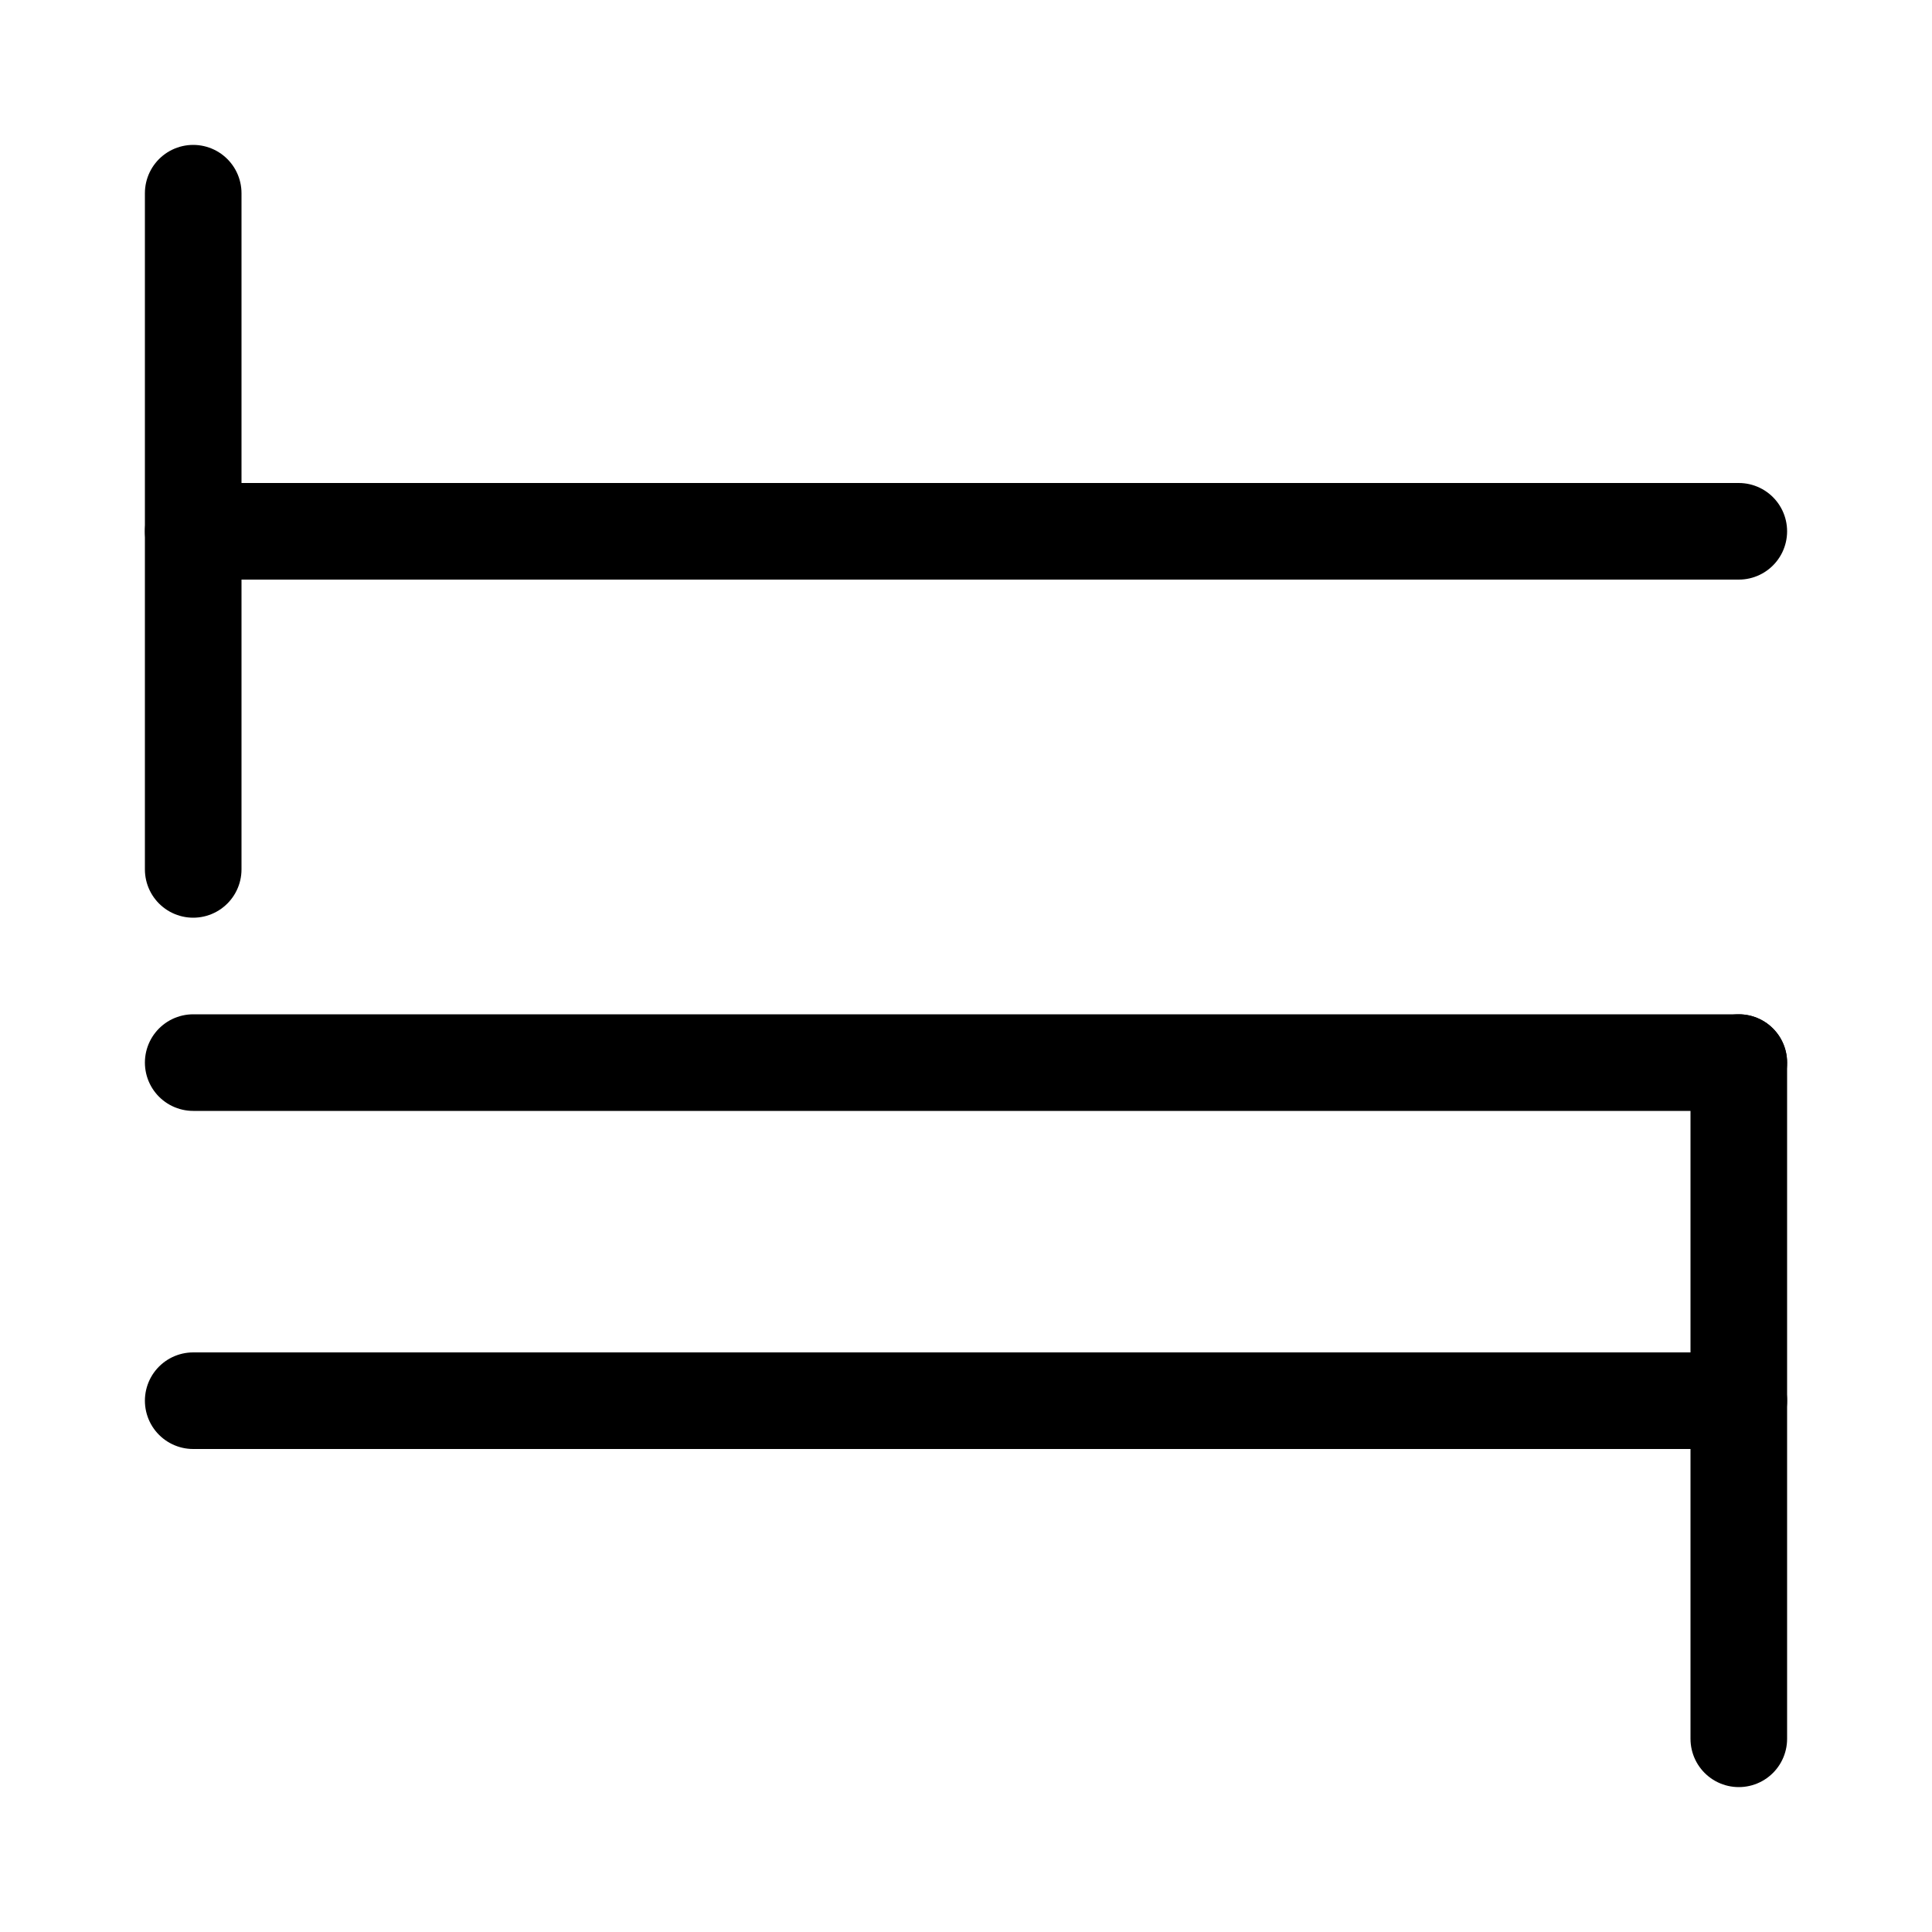
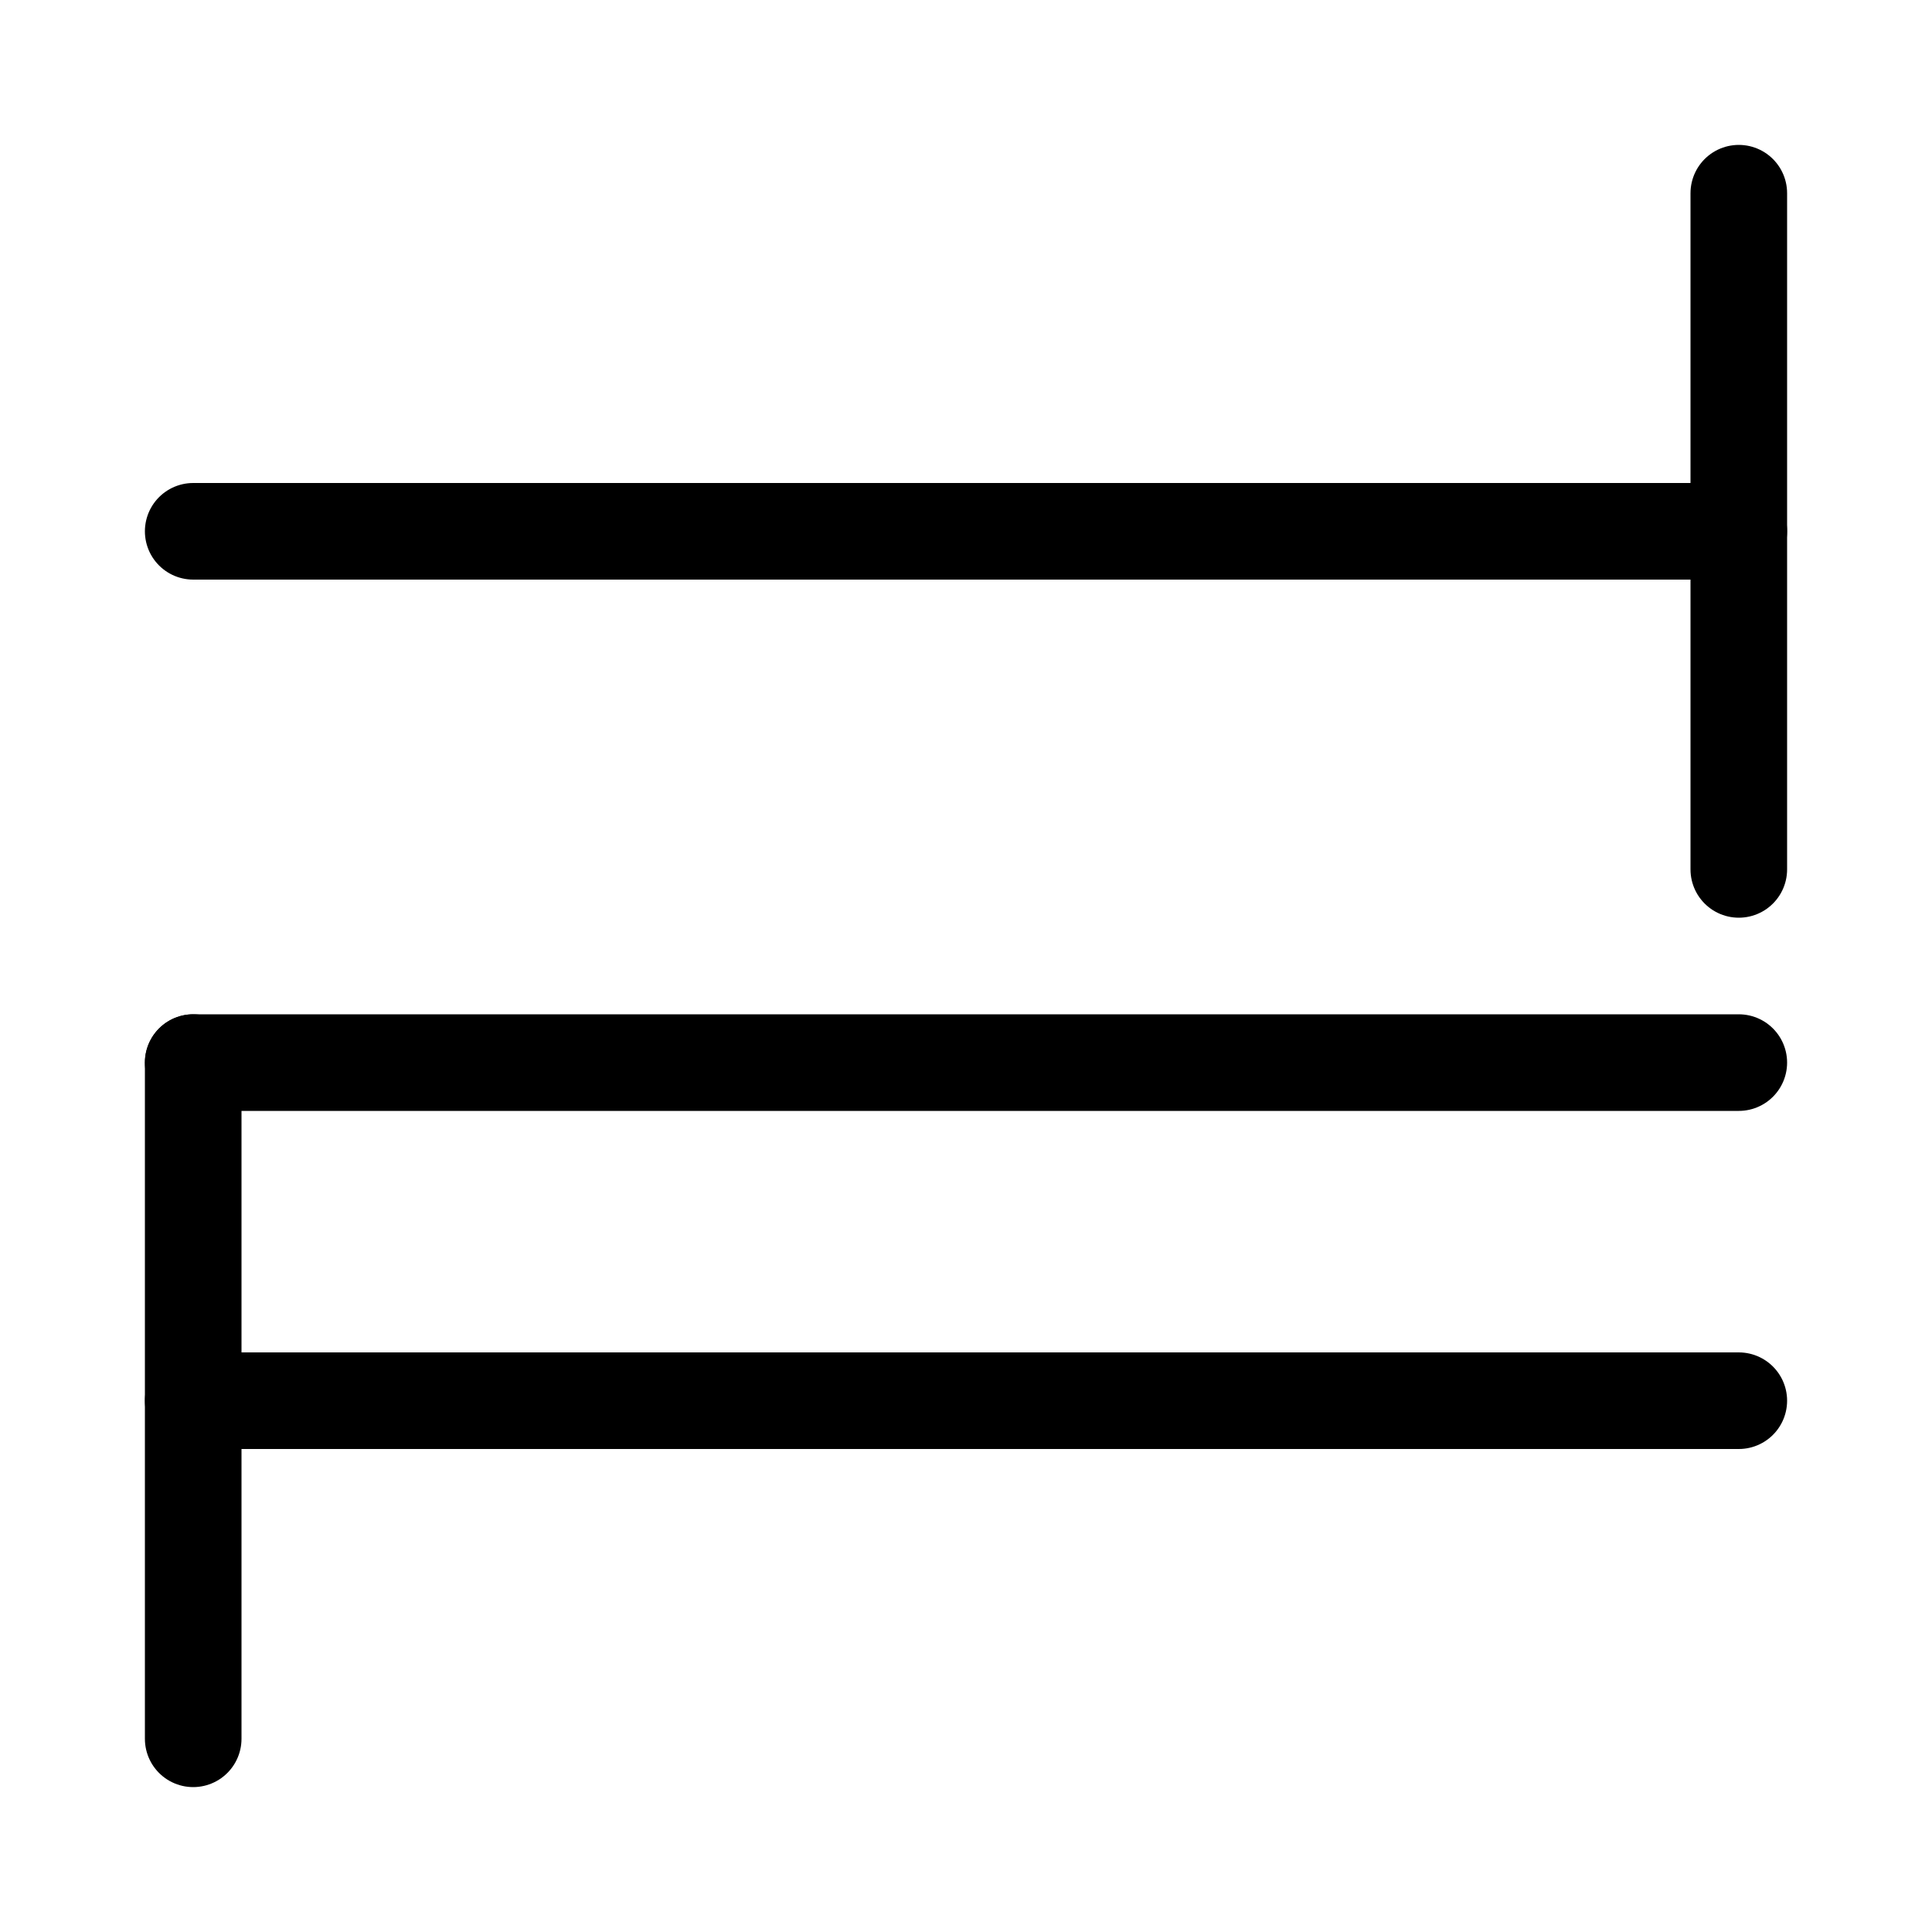
<svg xmlns="http://www.w3.org/2000/svg" width="40" height="40">
  <rect width="100%" height="100%" fill="white" />
  <g stroke="black" stroke-width="2" stroke-linecap="round">
    <g transform="" transform-origin="20 11">
      <line x1="4" y1="11" x2="36" y2="11" />
-       <line x1="4" y1="4" x2="4" y2="18" />
+       <line x1="36" y1="4" x2="36" y2="18" />
    </g>
    <g transform="" transform-origin="20 29">
      <line x1="4" y1="22" x2="36" y2="22" />
      <line x1="4" y1="29" x2="36" y2="29" />
-       <line x1="36" y1="22" x2="36" y2="36" />
+       <line x1="4" y1="22" x2="4" y2="36" />
    </g>
  </g>
</svg>
